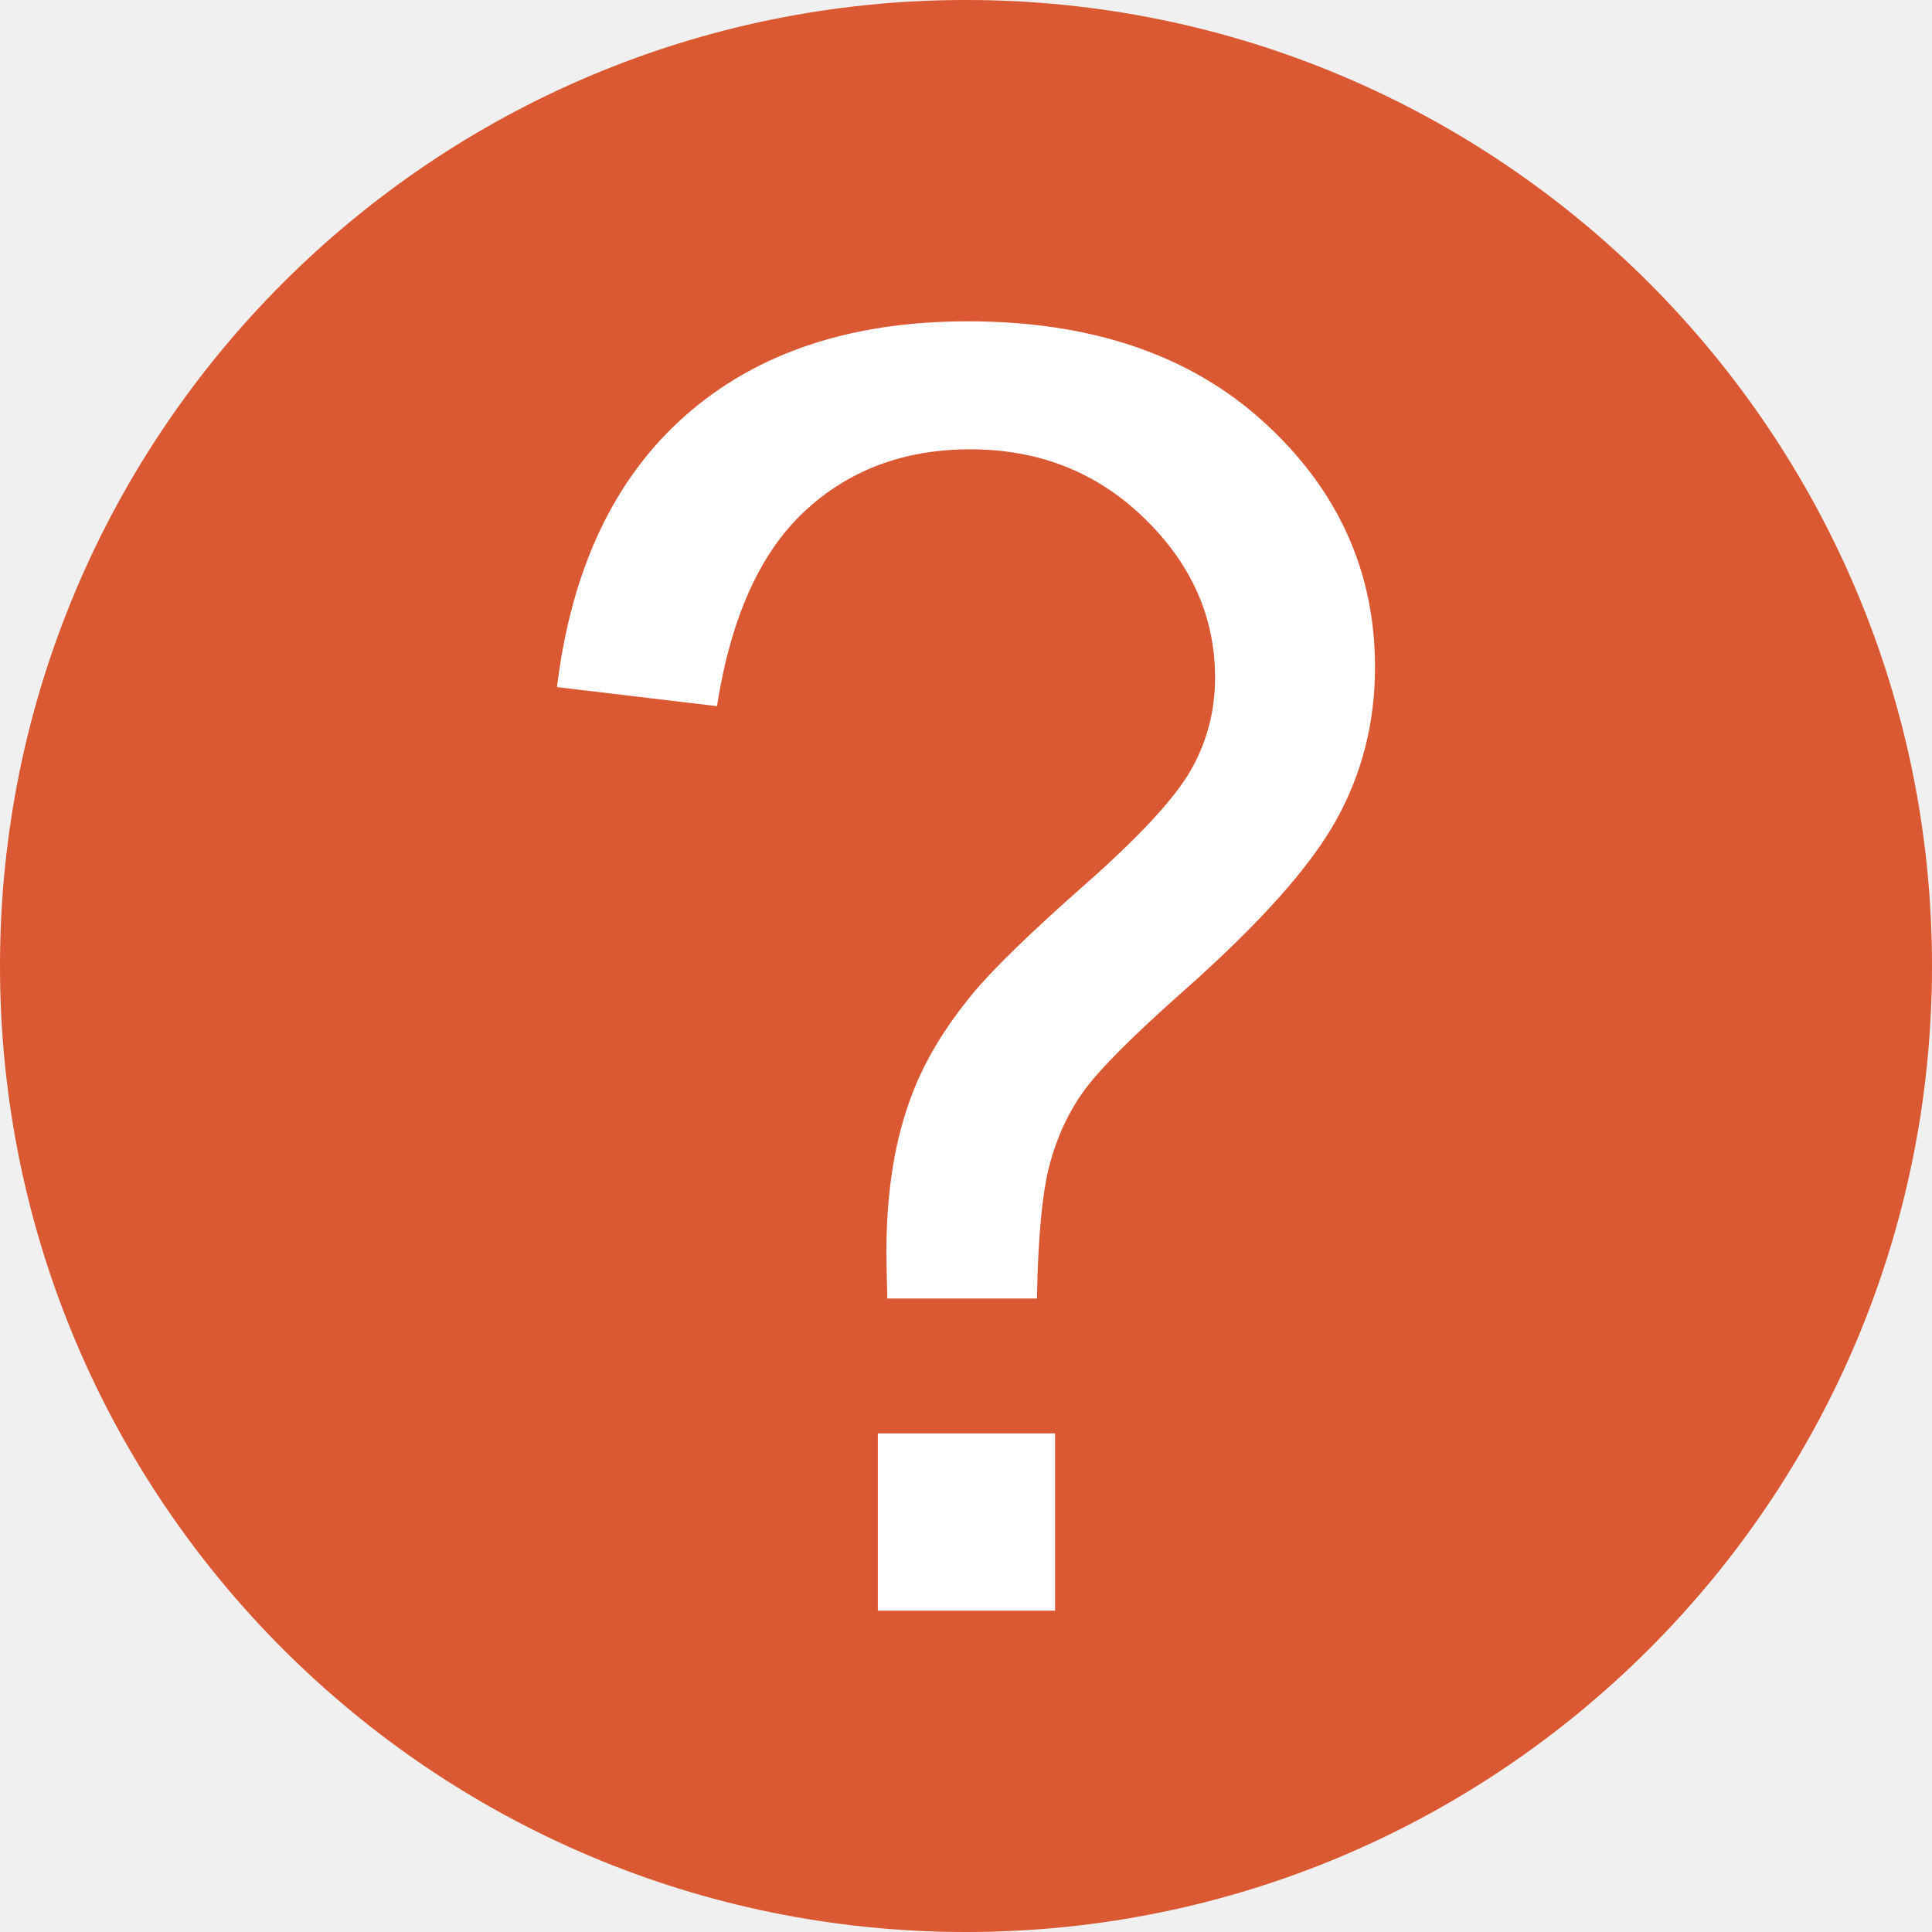
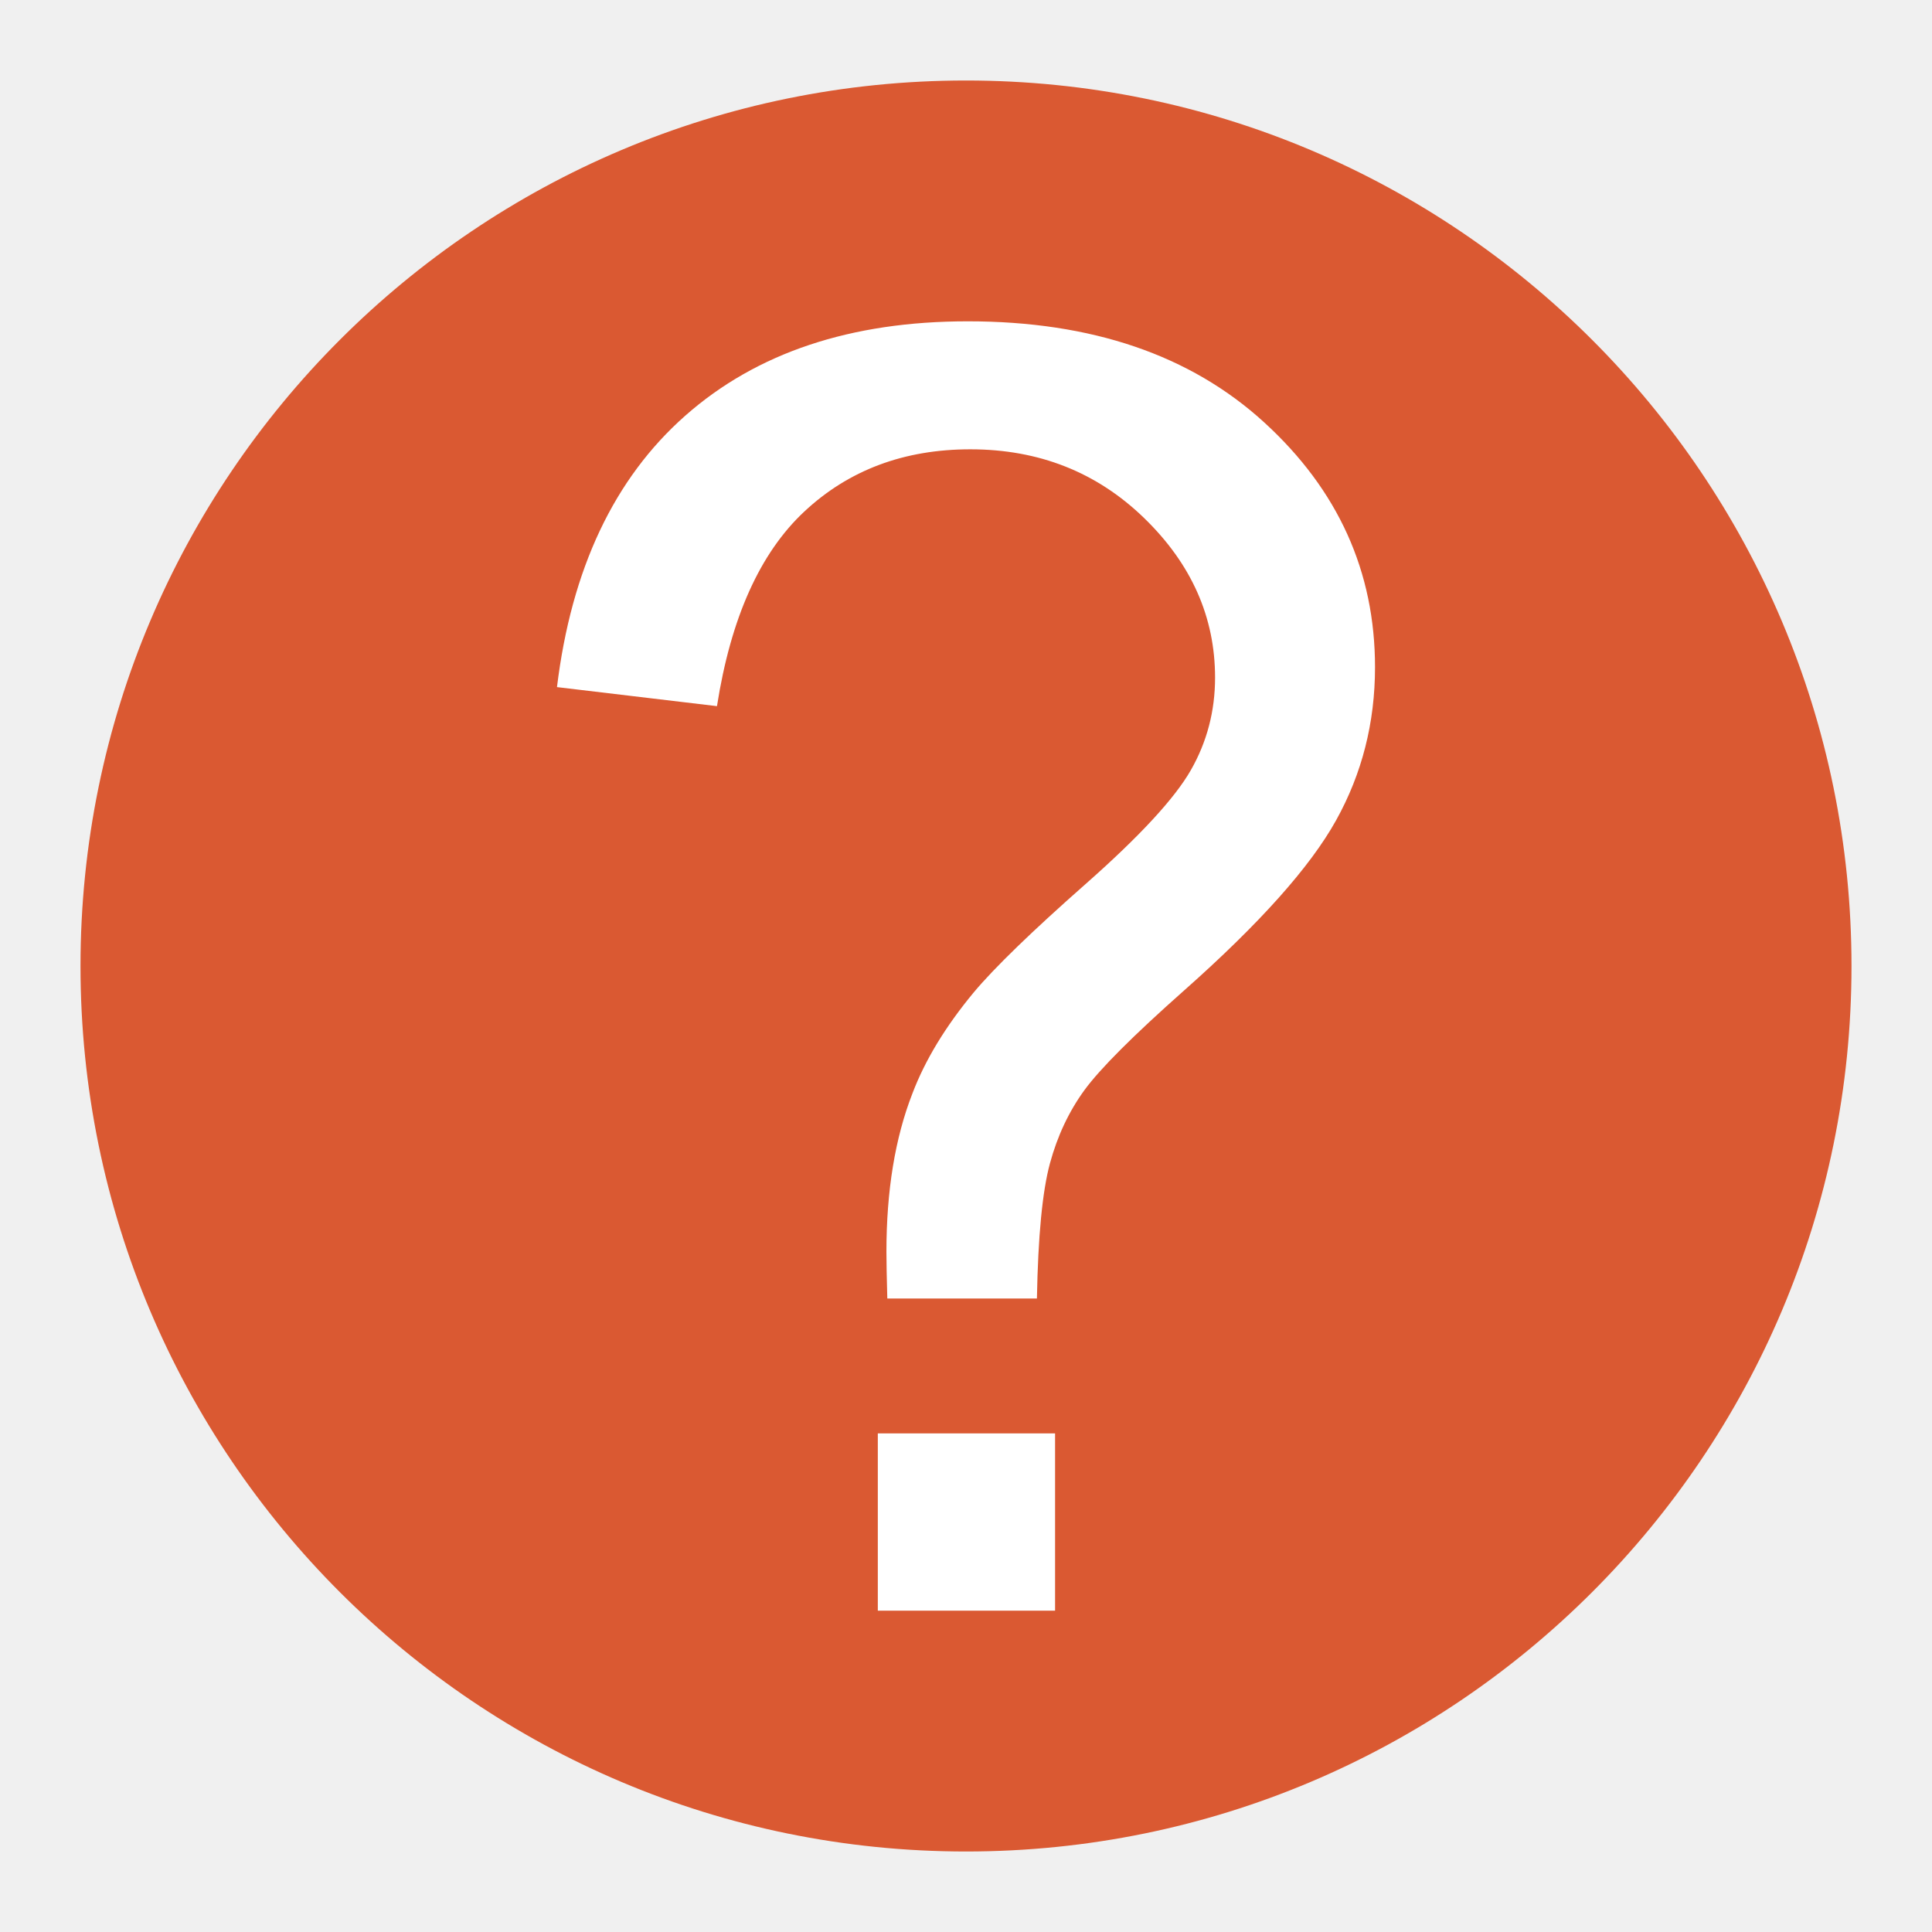
<svg xmlns="http://www.w3.org/2000/svg" xmlns:xlink="http://www.w3.org/1999/xlink" xml:space="preserve" fill-rule="evenodd" stroke-linejoin="round" stroke-miterlimit="2" clip-rule="evenodd" viewBox="0 0 48 48">
-   <circle cx="24" cy="24" r="24" fill="#da5932" />
+   <circle cx="24" cy="24" r="22" fill="#da5932" />
  <use xlink:href="#a" width="24" height="36" x="13.472" y="7.618" />
  <path fill="#fff" fill-rule="nonzero" d="M22.045 32.261c-.014-.516-.022-.903-.022-1.16 0-1.519.215-2.829.645-3.932.315-.831.824-1.669 1.525-2.514.516-.616 1.443-1.514 2.783-2.696 1.339-1.182 2.209-2.123 2.61-2.825.401-.702.602-1.468.602-2.299 0-1.504-.588-2.825-1.762-3.964-1.175-1.139-2.614-1.708-4.319-1.708-1.647 0-3.022.516-4.125 1.547-1.102 1.031-1.826 2.643-2.169 4.834l-3.975-.473c.358-2.936 1.421-5.185 3.19-6.746 1.769-1.561 4.107-2.342 7.015-2.342 3.079 0 5.536.838 7.369 2.514 1.833 1.676 2.75 3.703 2.75 6.08 0 1.375-.322 2.643-.967 3.803-.644 1.16-1.905 2.571-3.781 4.232-1.26 1.117-2.084 1.941-2.471 2.471-.386.53-.673 1.139-.859 1.826-.186.688-.294 1.805-.322 3.352h-3.717Zm-.236 7.756v-4.405h4.404v4.405h-4.404Z" />
</svg>
